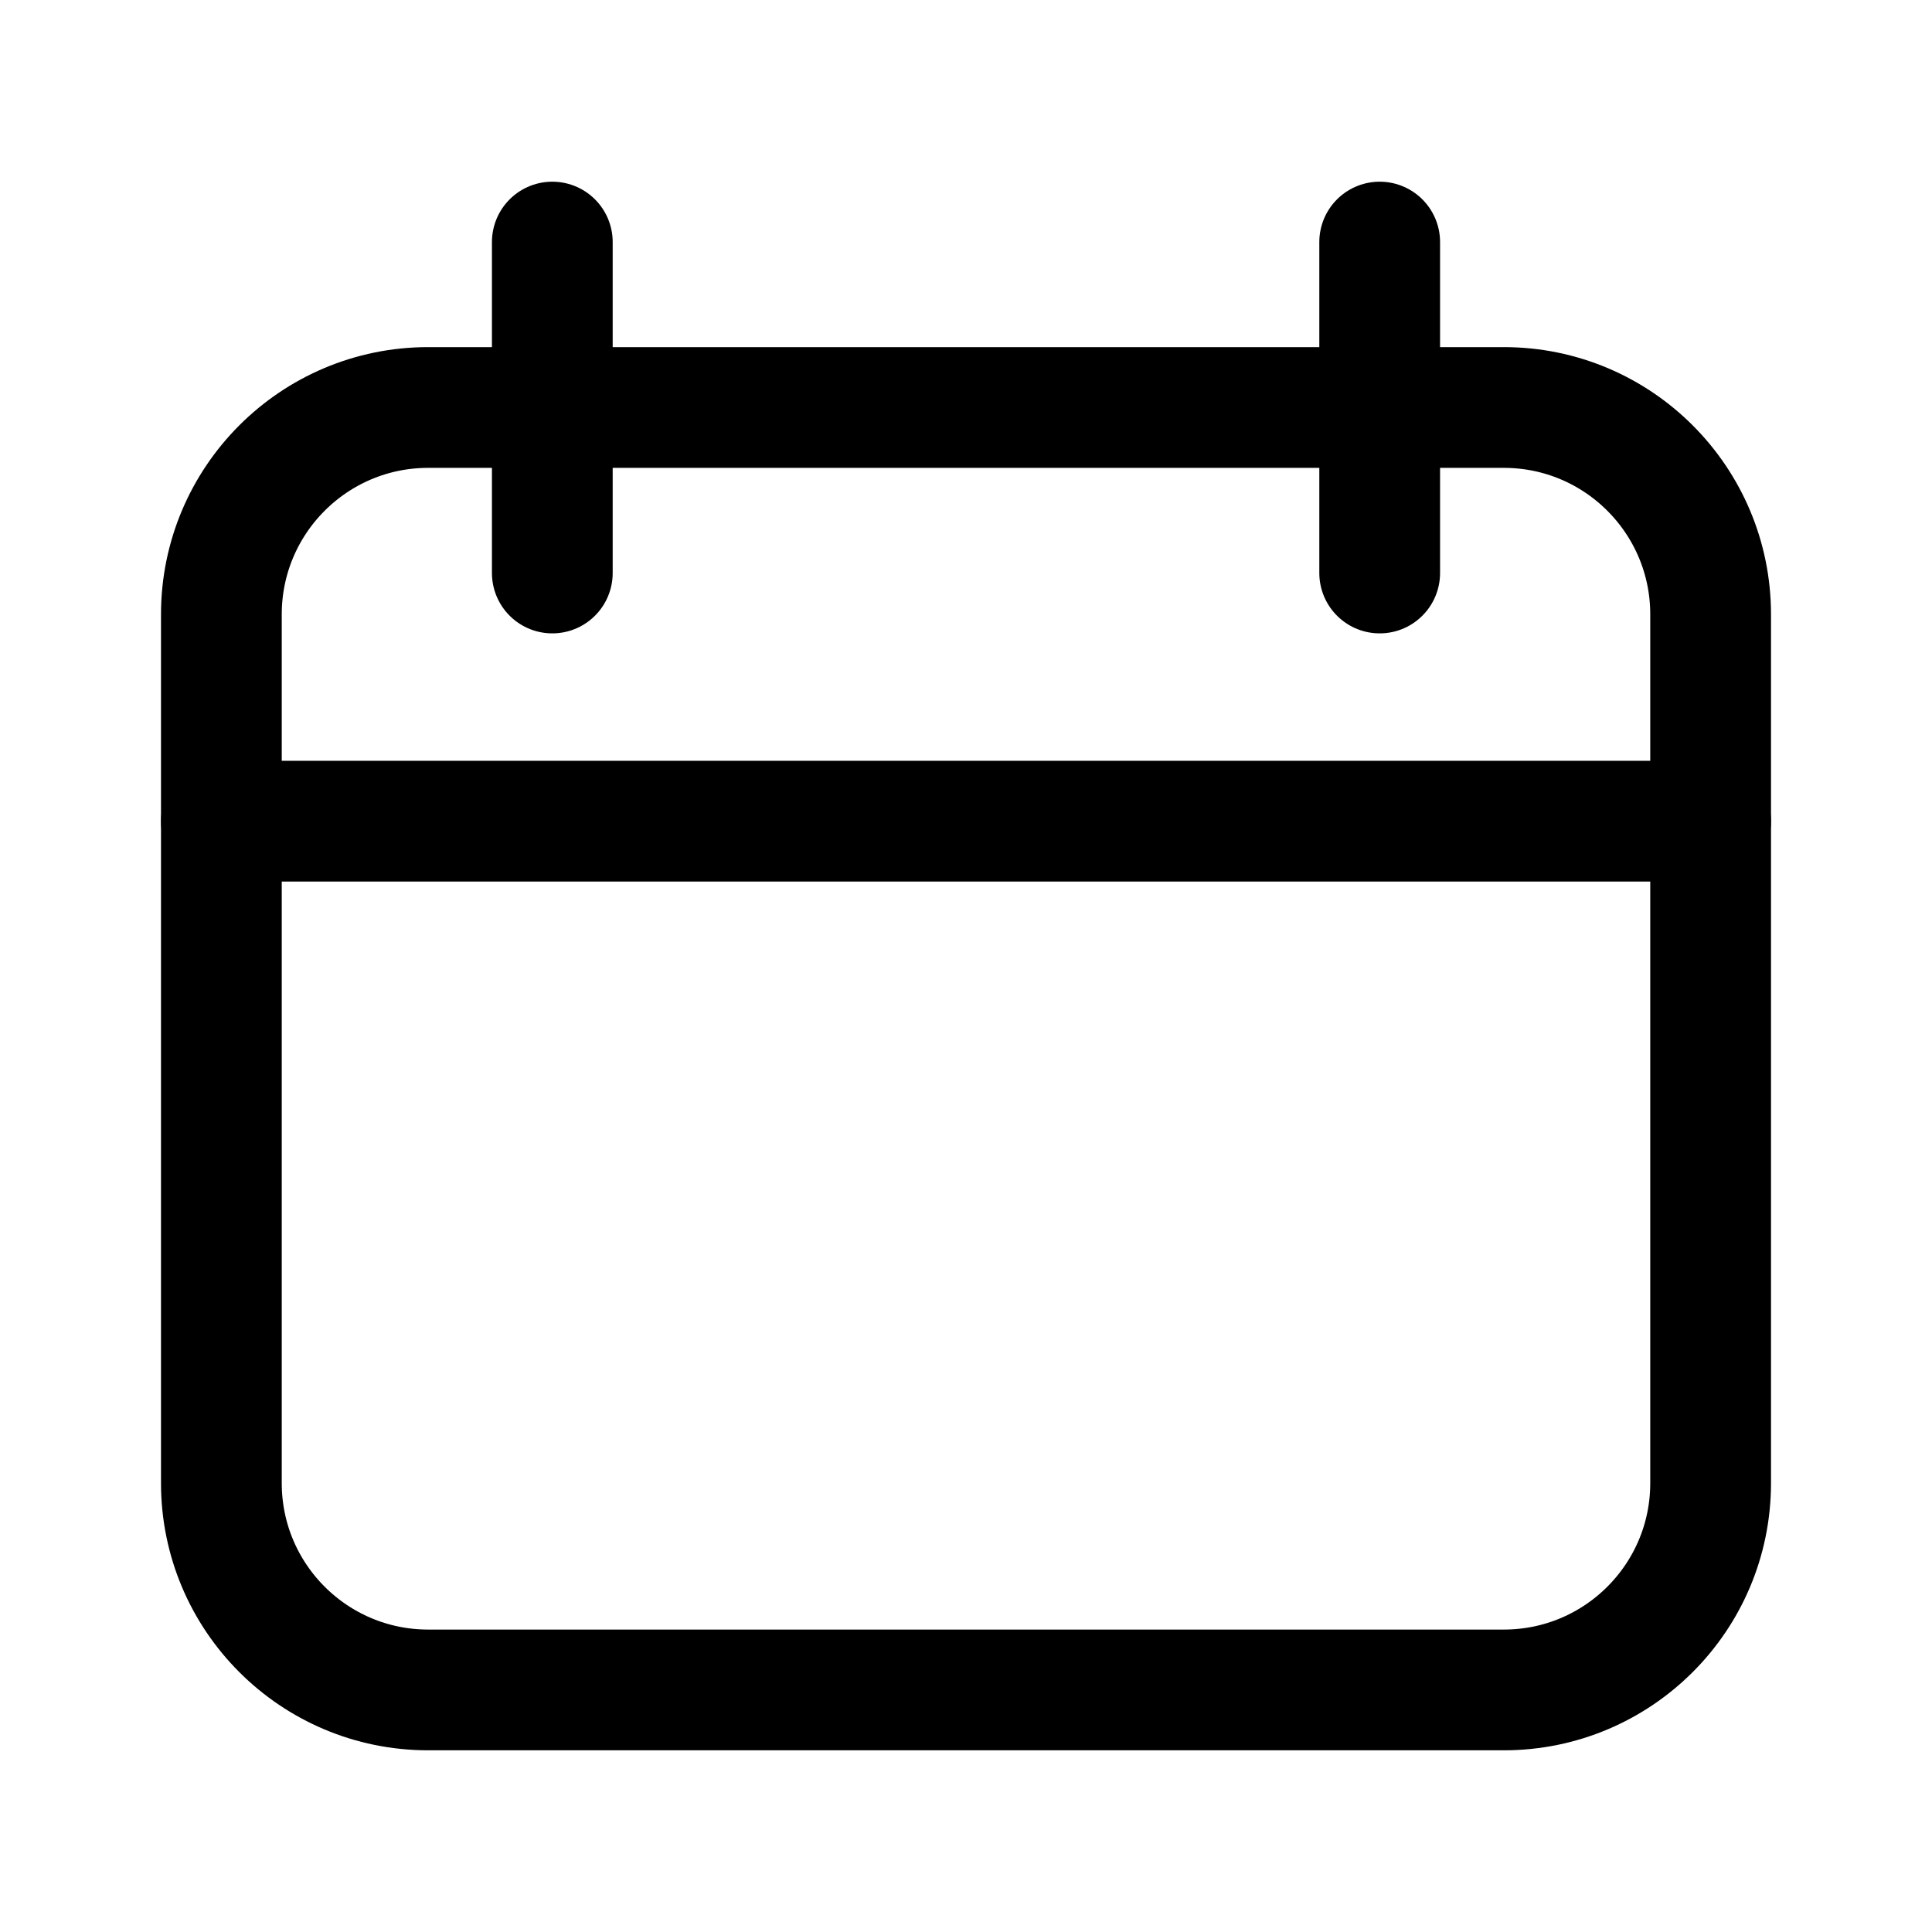
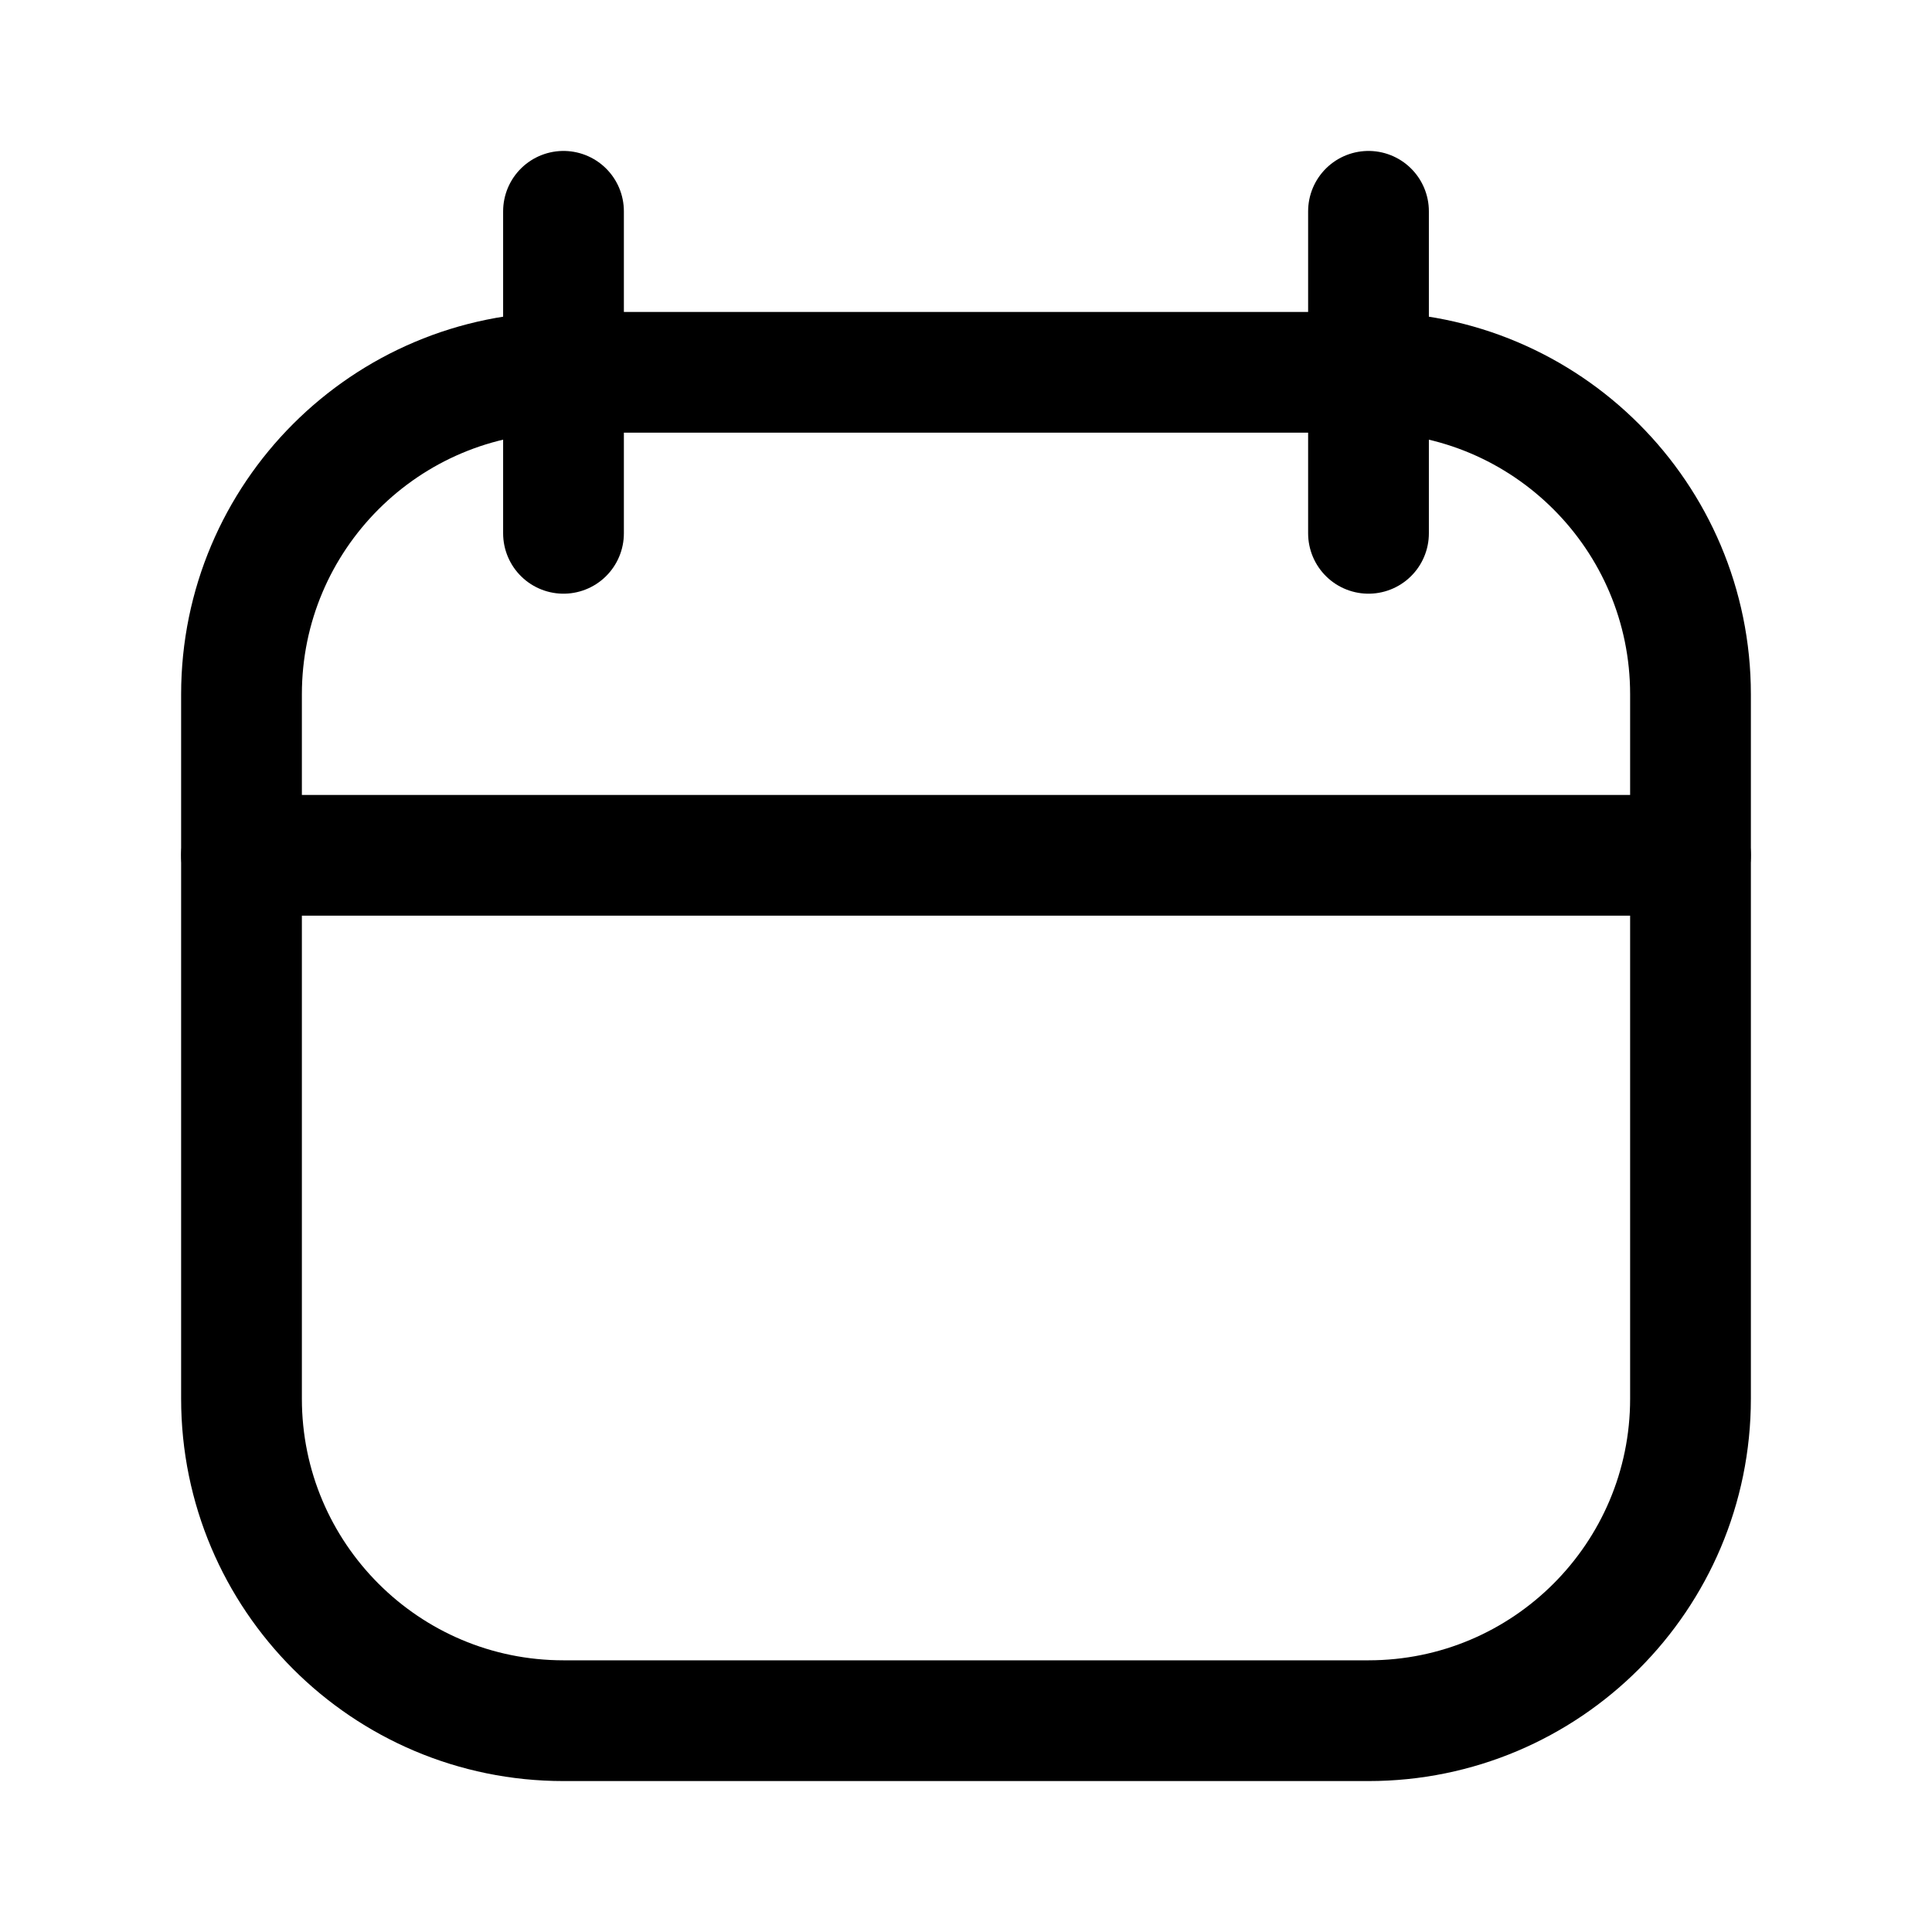
<svg xmlns="http://www.w3.org/2000/svg" viewBox="0 0 24 24" fill="none">
-   <path d="M18.681 5.062H5.319C3.9 5.062 2.75 6.213 2.75 7.632V18.424C2.75 19.843 3.9 20.993 5.319 20.993H18.681C20.1 20.993 21.25 19.843 21.25 18.424V7.632C21.25 6.213 20.1 5.062 18.681 5.062Z" stroke="currentColor" stroke-width="1.5" stroke-linecap="round" stroke-linejoin="round" />
-   <path d="M2.75 10.201H21.25" stroke="currentColor" stroke-width="1.5" stroke-linecap="round" stroke-linejoin="round" />
-   <path d="M17.139 3.007V7.118" stroke="currentColor" stroke-width="1.5" stroke-linecap="round" stroke-linejoin="round" />
-   <path d="M6.861 3.007V7.118" stroke="currentColor" stroke-width="1.5" stroke-linecap="round" stroke-linejoin="round" />
+   <path d="M17 4.625H7C4.791 4.625 3 6.416 3 8.625V17.375C3 19.584 4.791 21.375 7 21.375H17C19.209 21.375 21 19.584 21 17.375V8.625C21 6.416 19.209 4.625 17 4.625Z" stroke="currentColor" stroke-width="1.5" stroke-linecap="round" stroke-linejoin="round" />
+   <path d="M3 10.625H21" stroke="currentColor" stroke-width="1.5" stroke-linecap="round" stroke-linejoin="round" />
+   <path d="M17 2.625V6.625" stroke="currentColor" stroke-width="1.5" stroke-linecap="round" stroke-linejoin="round" />
+   <path d="M7 2.625V6.625" stroke="currentColor" stroke-width="1.5" stroke-linecap="round" stroke-linejoin="round" />
</svg>
